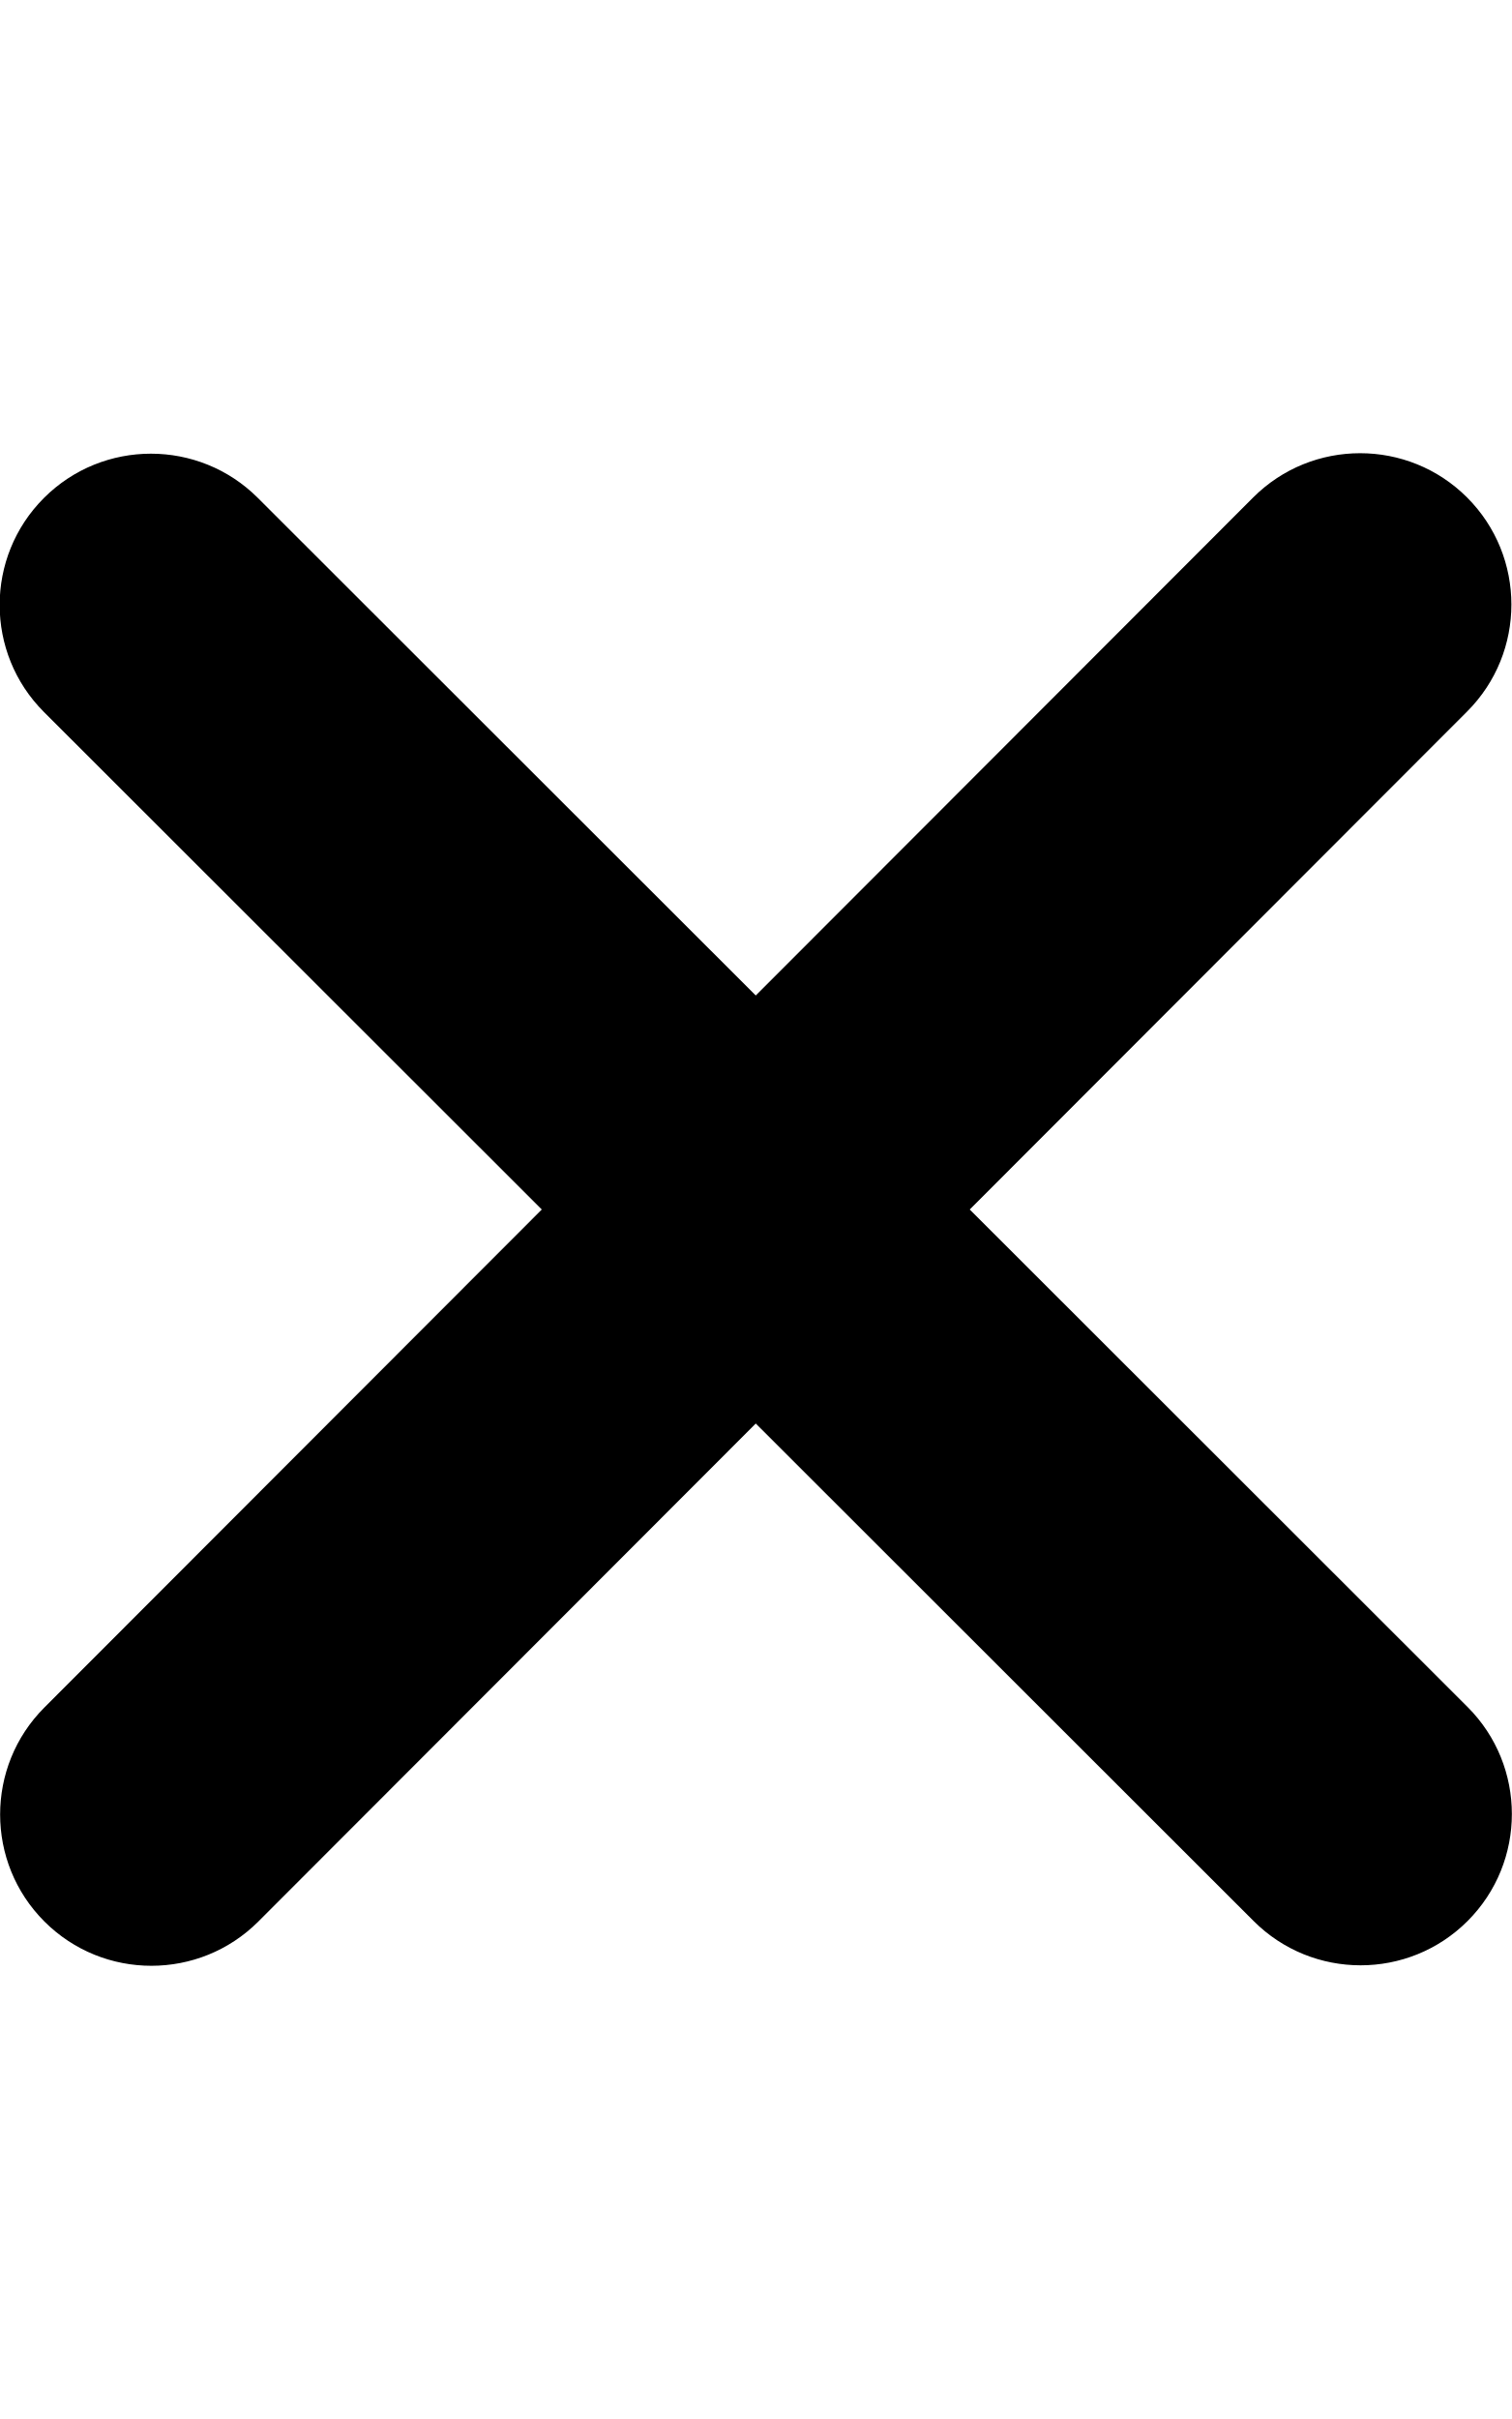
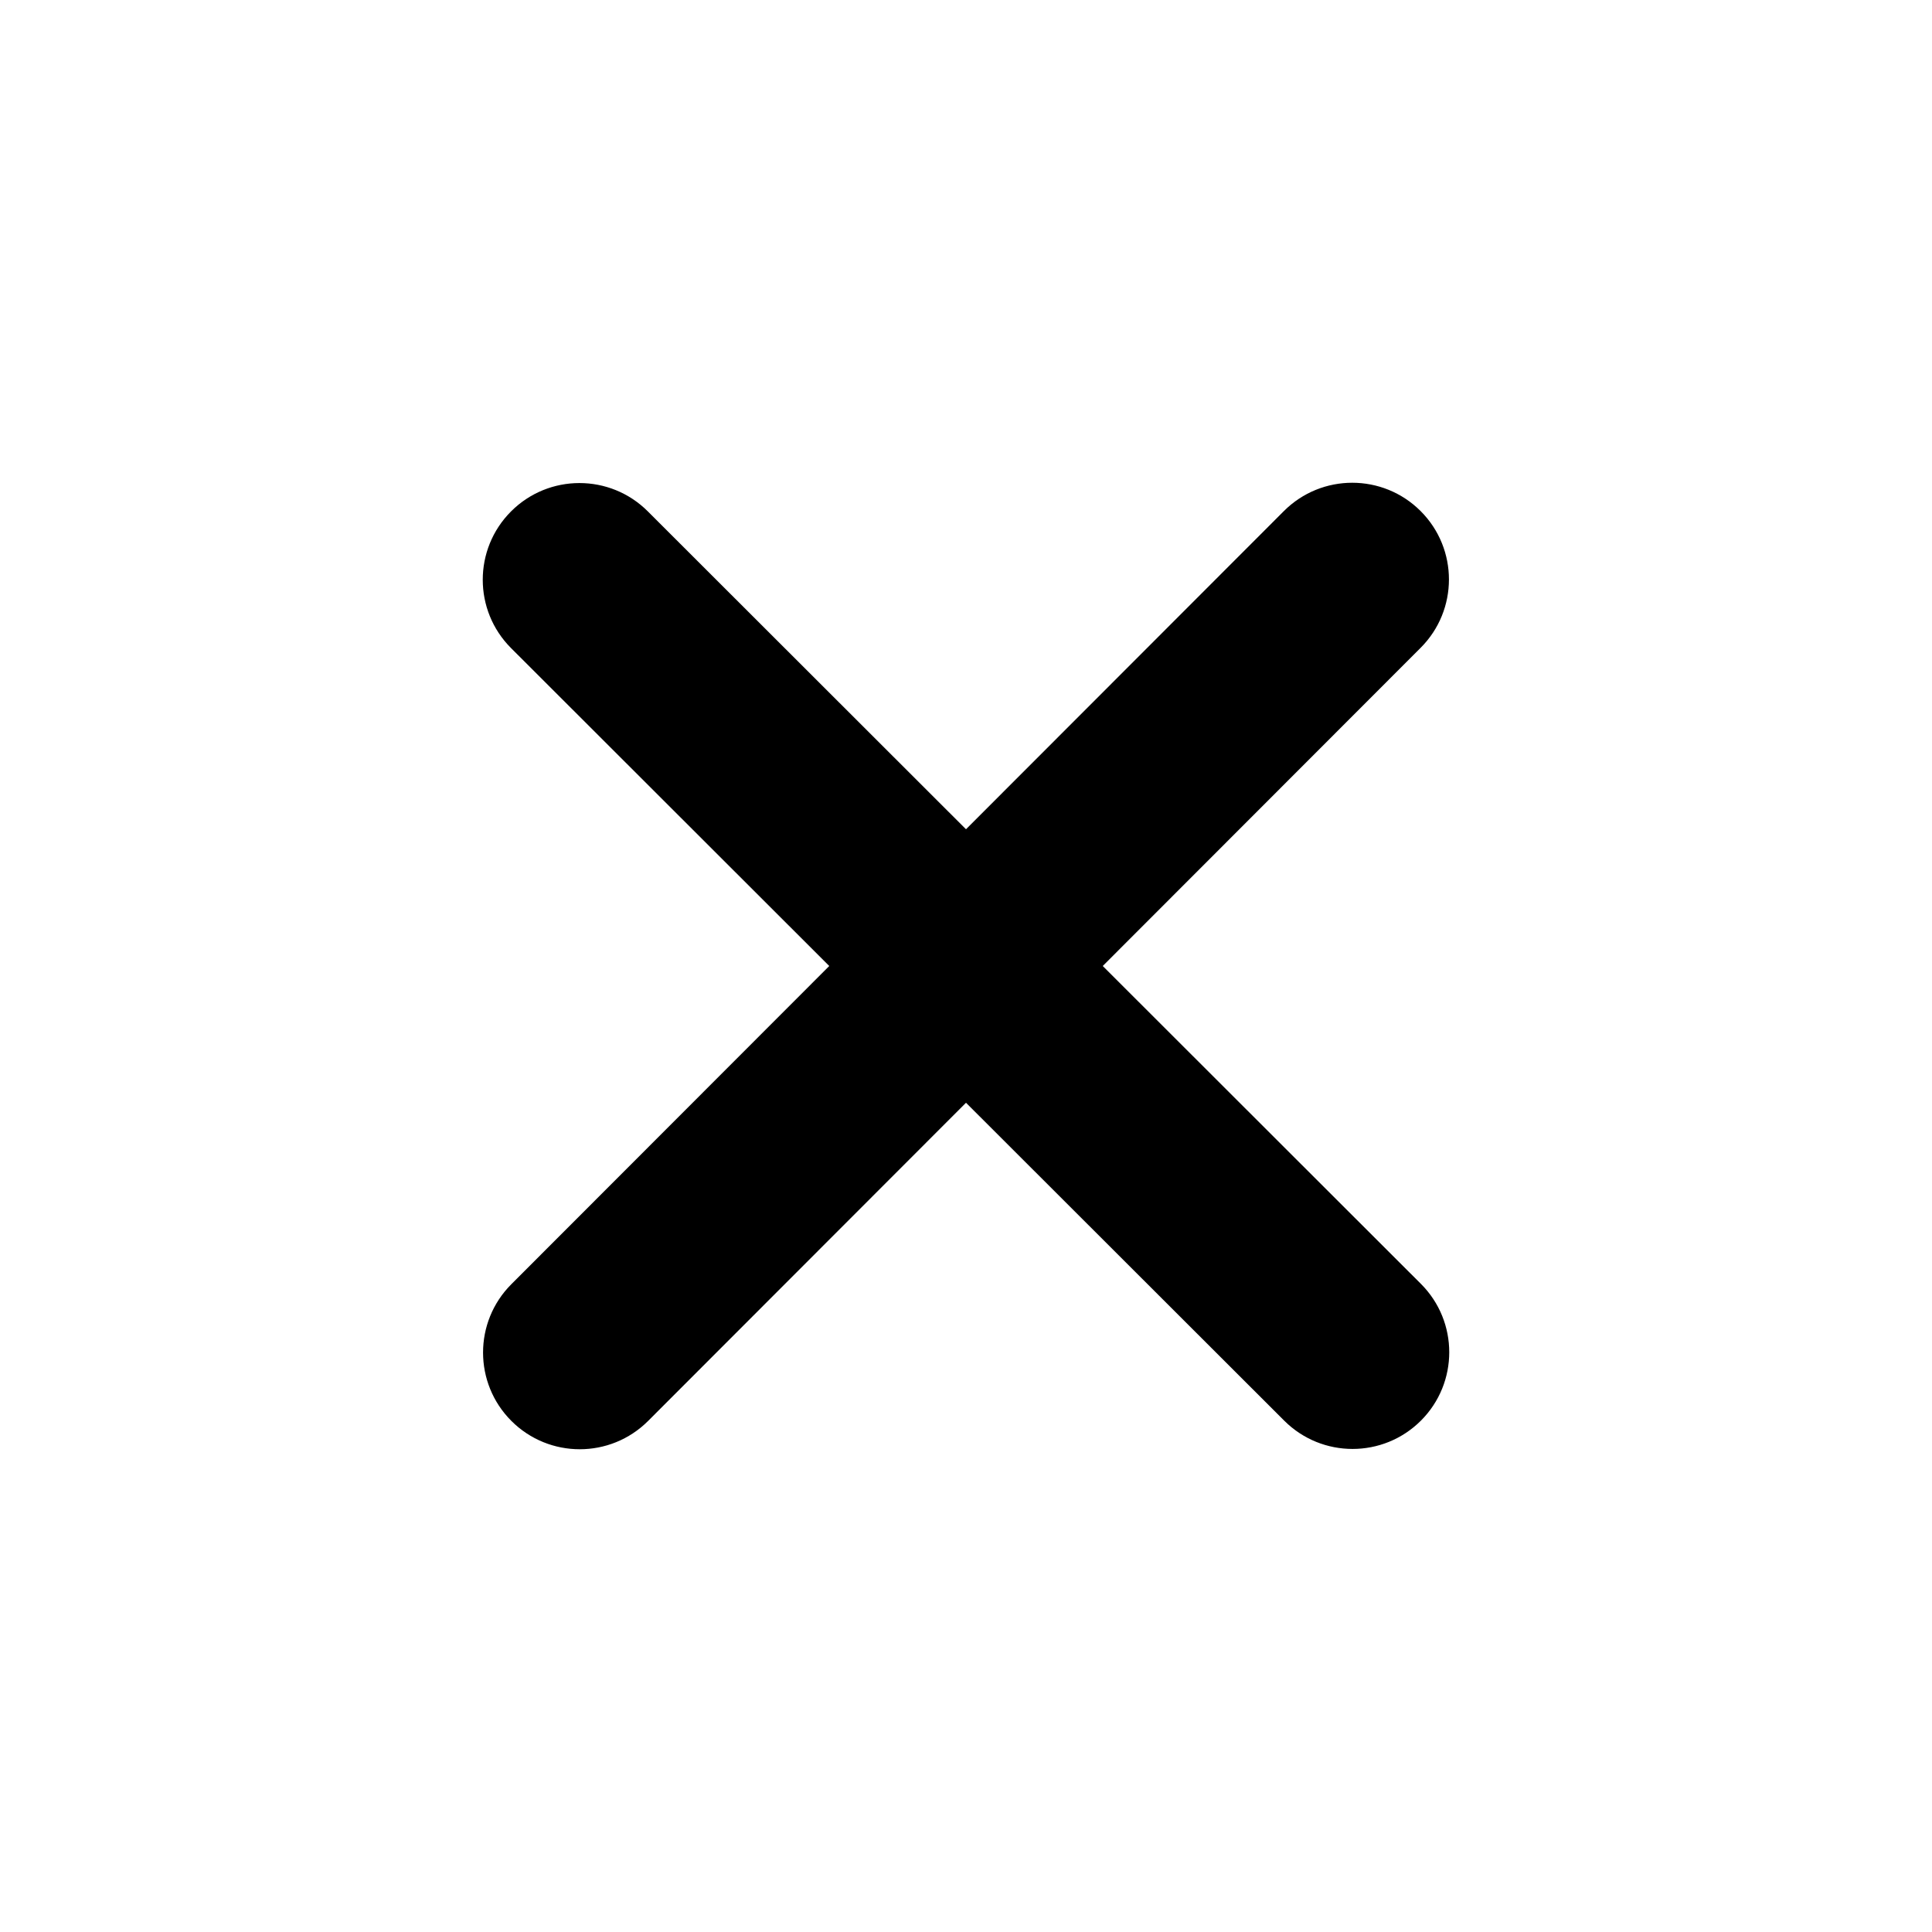
- <svg xmlns="http://www.w3.org/2000/svg" viewBox="0 0 320 512">
-   <path d="M310.6 150.6c12.5-12.5 12.5-32.8 0-45.3s-32.8-12.5-45.3 0L160 210.7 54.6 105.4c-12.5-12.5-32.8-12.5-45.3 0s-12.5 32.8 0 45.3L114.7 256 9.4 361.4c-12.5 12.5-12.5 32.8 0 45.3s32.8 12.5 45.3 0L160 301.3 265.4 406.6c12.5 12.5 32.8 12.5 45.3 0s12.5-32.8 0-45.3L205.3 256 310.6 150.6z" />
+ <svg xmlns="http://www.w3.org/2000/svg" width="64" height="64" viewBox="0 0 64 64">
+   <path d="M47.06 21.46a3.2 3.2 0 0 0-4.53-4.53L32 27.47 21.46 16.94a3.2 3.2 0 0 0-4.53 4.53L27.47 32 16.94 42.54a3.2 3.2 0 0 0 4.53 4.53L32 36.53l10.54 10.53a3.2 3.2 0 0 0 4.53-4.53L36.53 32l10.53-10.54Z" />
</svg>
